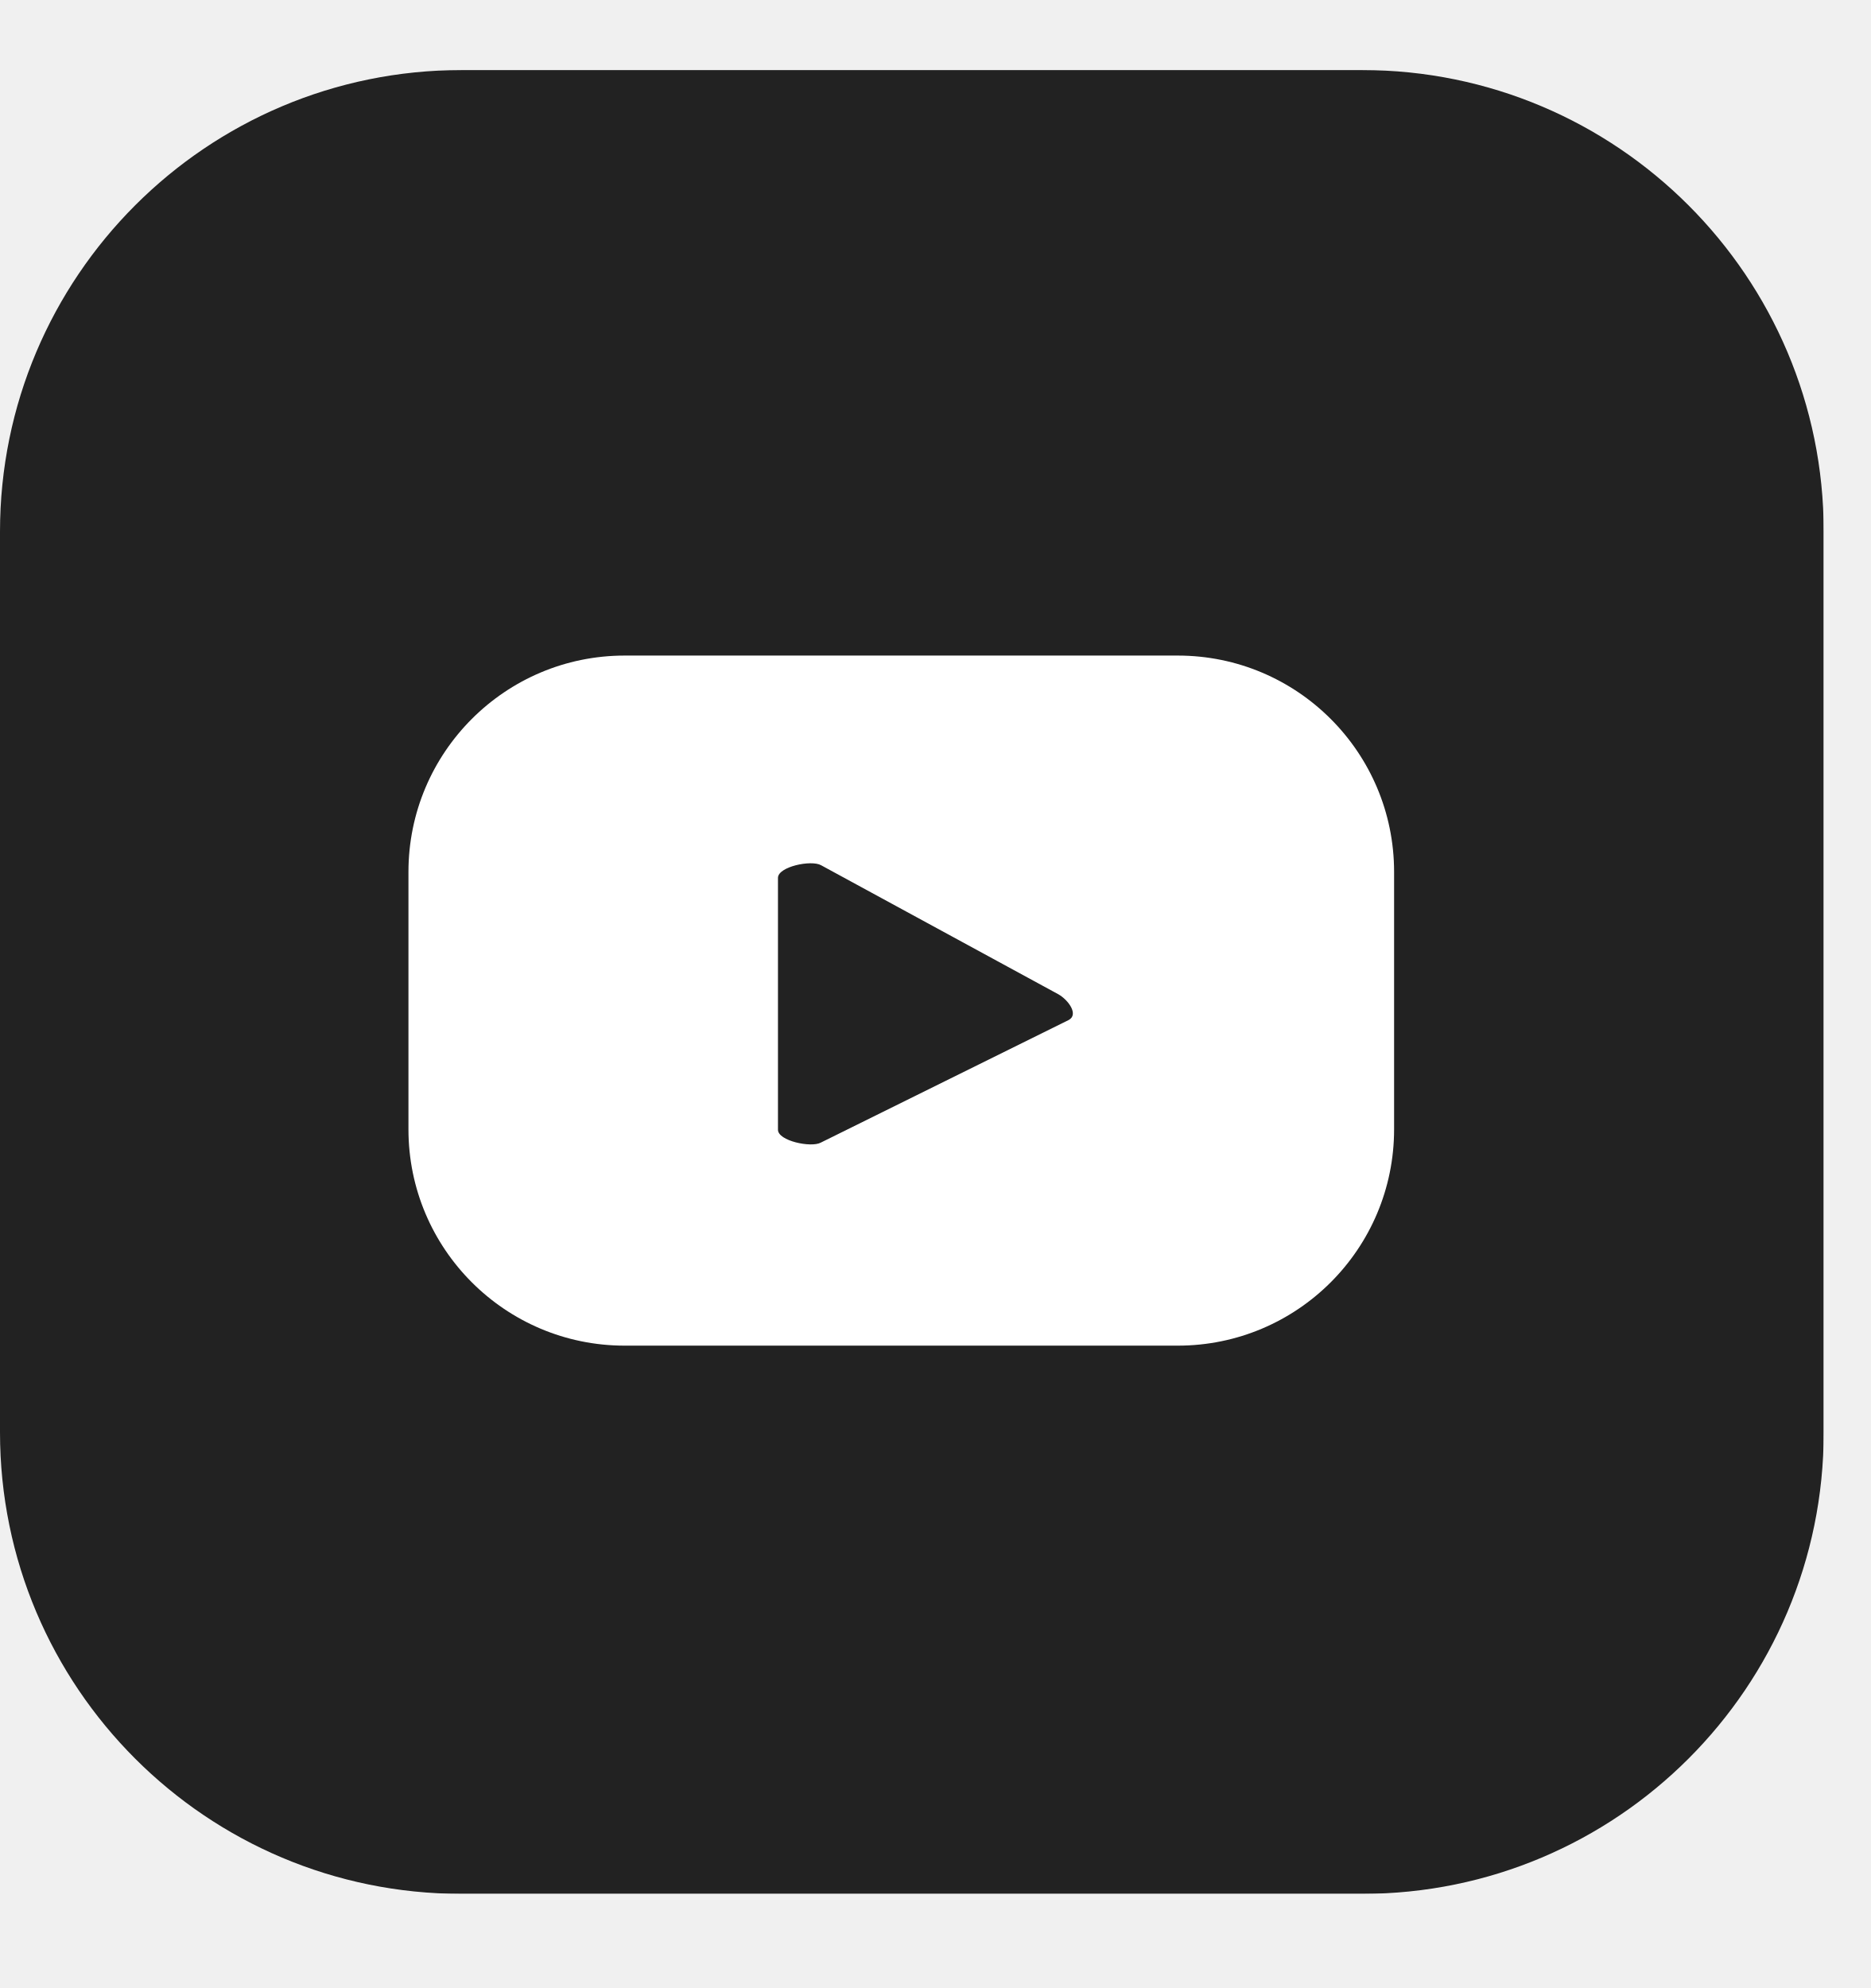
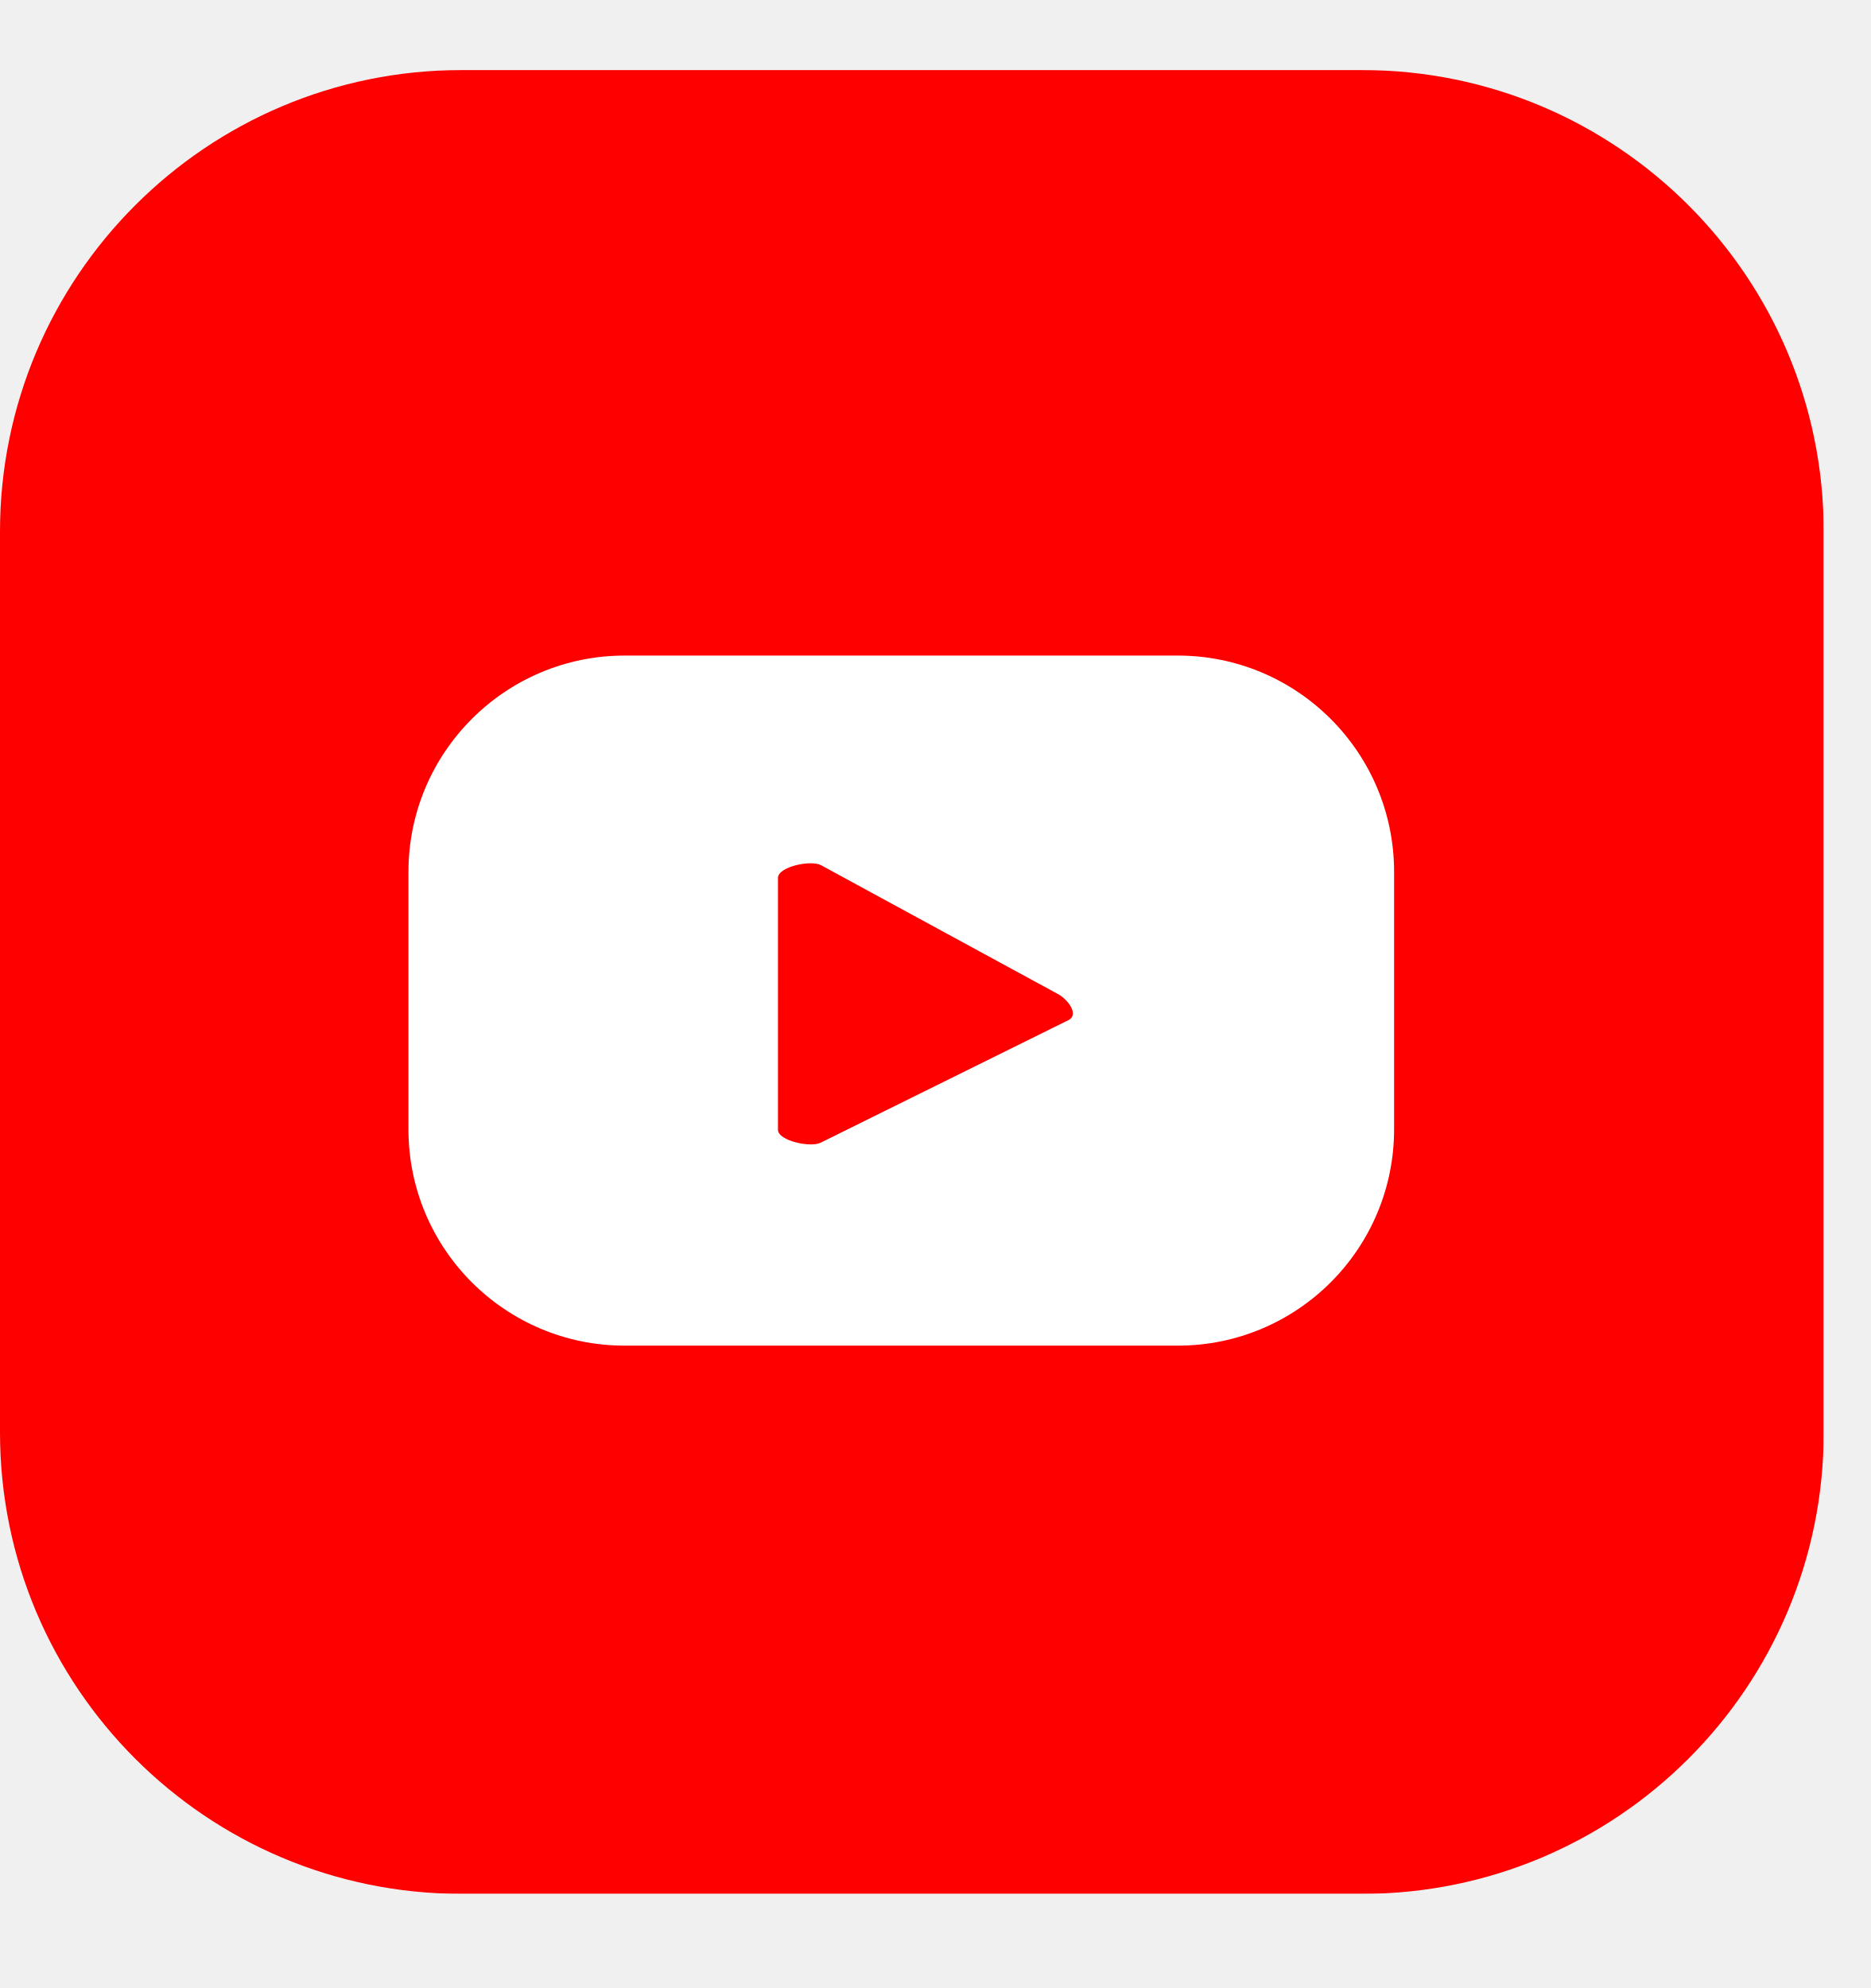
<svg xmlns="http://www.w3.org/2000/svg" width="16" height="17" viewBox="0 0 16 17" fill="none">
  <mask id="mask0_17_7414" style="mask-type:alpha" maskUnits="userSpaceOnUse" x="0" y="0" width="16" height="17">
    <path fill-rule="evenodd" clip-rule="evenodd" d="M0 0.599H15.596V16.195H0V0.599Z" fill="white" />
  </mask>
  <g mask="url(#mask0_17_7414)">
-     <path fill-rule="evenodd" clip-rule="evenodd" d="M11.648 16.195H3.948C1.767 16.195 0 14.428 0 12.248V4.547C0 2.367 1.767 0.599 3.948 0.599H11.648C13.828 0.599 15.596 2.367 15.596 4.547V12.248C15.596 14.428 13.828 16.195 11.648 16.195Z" fill="#222222" />
+     <path fill-rule="evenodd" clip-rule="evenodd" d="M11.648 16.195H3.948C1.767 16.195 0 14.428 0 12.248V4.547C0 2.367 1.767 0.599 3.948 0.599H11.648C13.828 0.599 15.596 2.367 15.596 4.547V12.248C15.596 14.428 13.828 16.195 11.648 16.195Z" fill="#FF0000" />
  </g>
  <path fill-rule="evenodd" clip-rule="evenodd" d="M9.14 8.722L7.019 9.771C6.936 9.816 6.653 9.756 6.653 9.661V7.507C6.653 7.411 6.938 7.351 7.022 7.399L9.052 8.503C9.137 8.552 9.226 8.675 9.14 8.722ZM11.922 7.456C11.922 6.435 11.094 5.606 10.072 5.606H5.342C4.321 5.606 3.493 6.435 3.493 7.456V9.657C3.493 10.679 4.321 11.507 5.342 11.507H10.072C11.094 11.507 11.922 10.679 11.922 9.657V7.456Z" fill="white" />
</svg>
